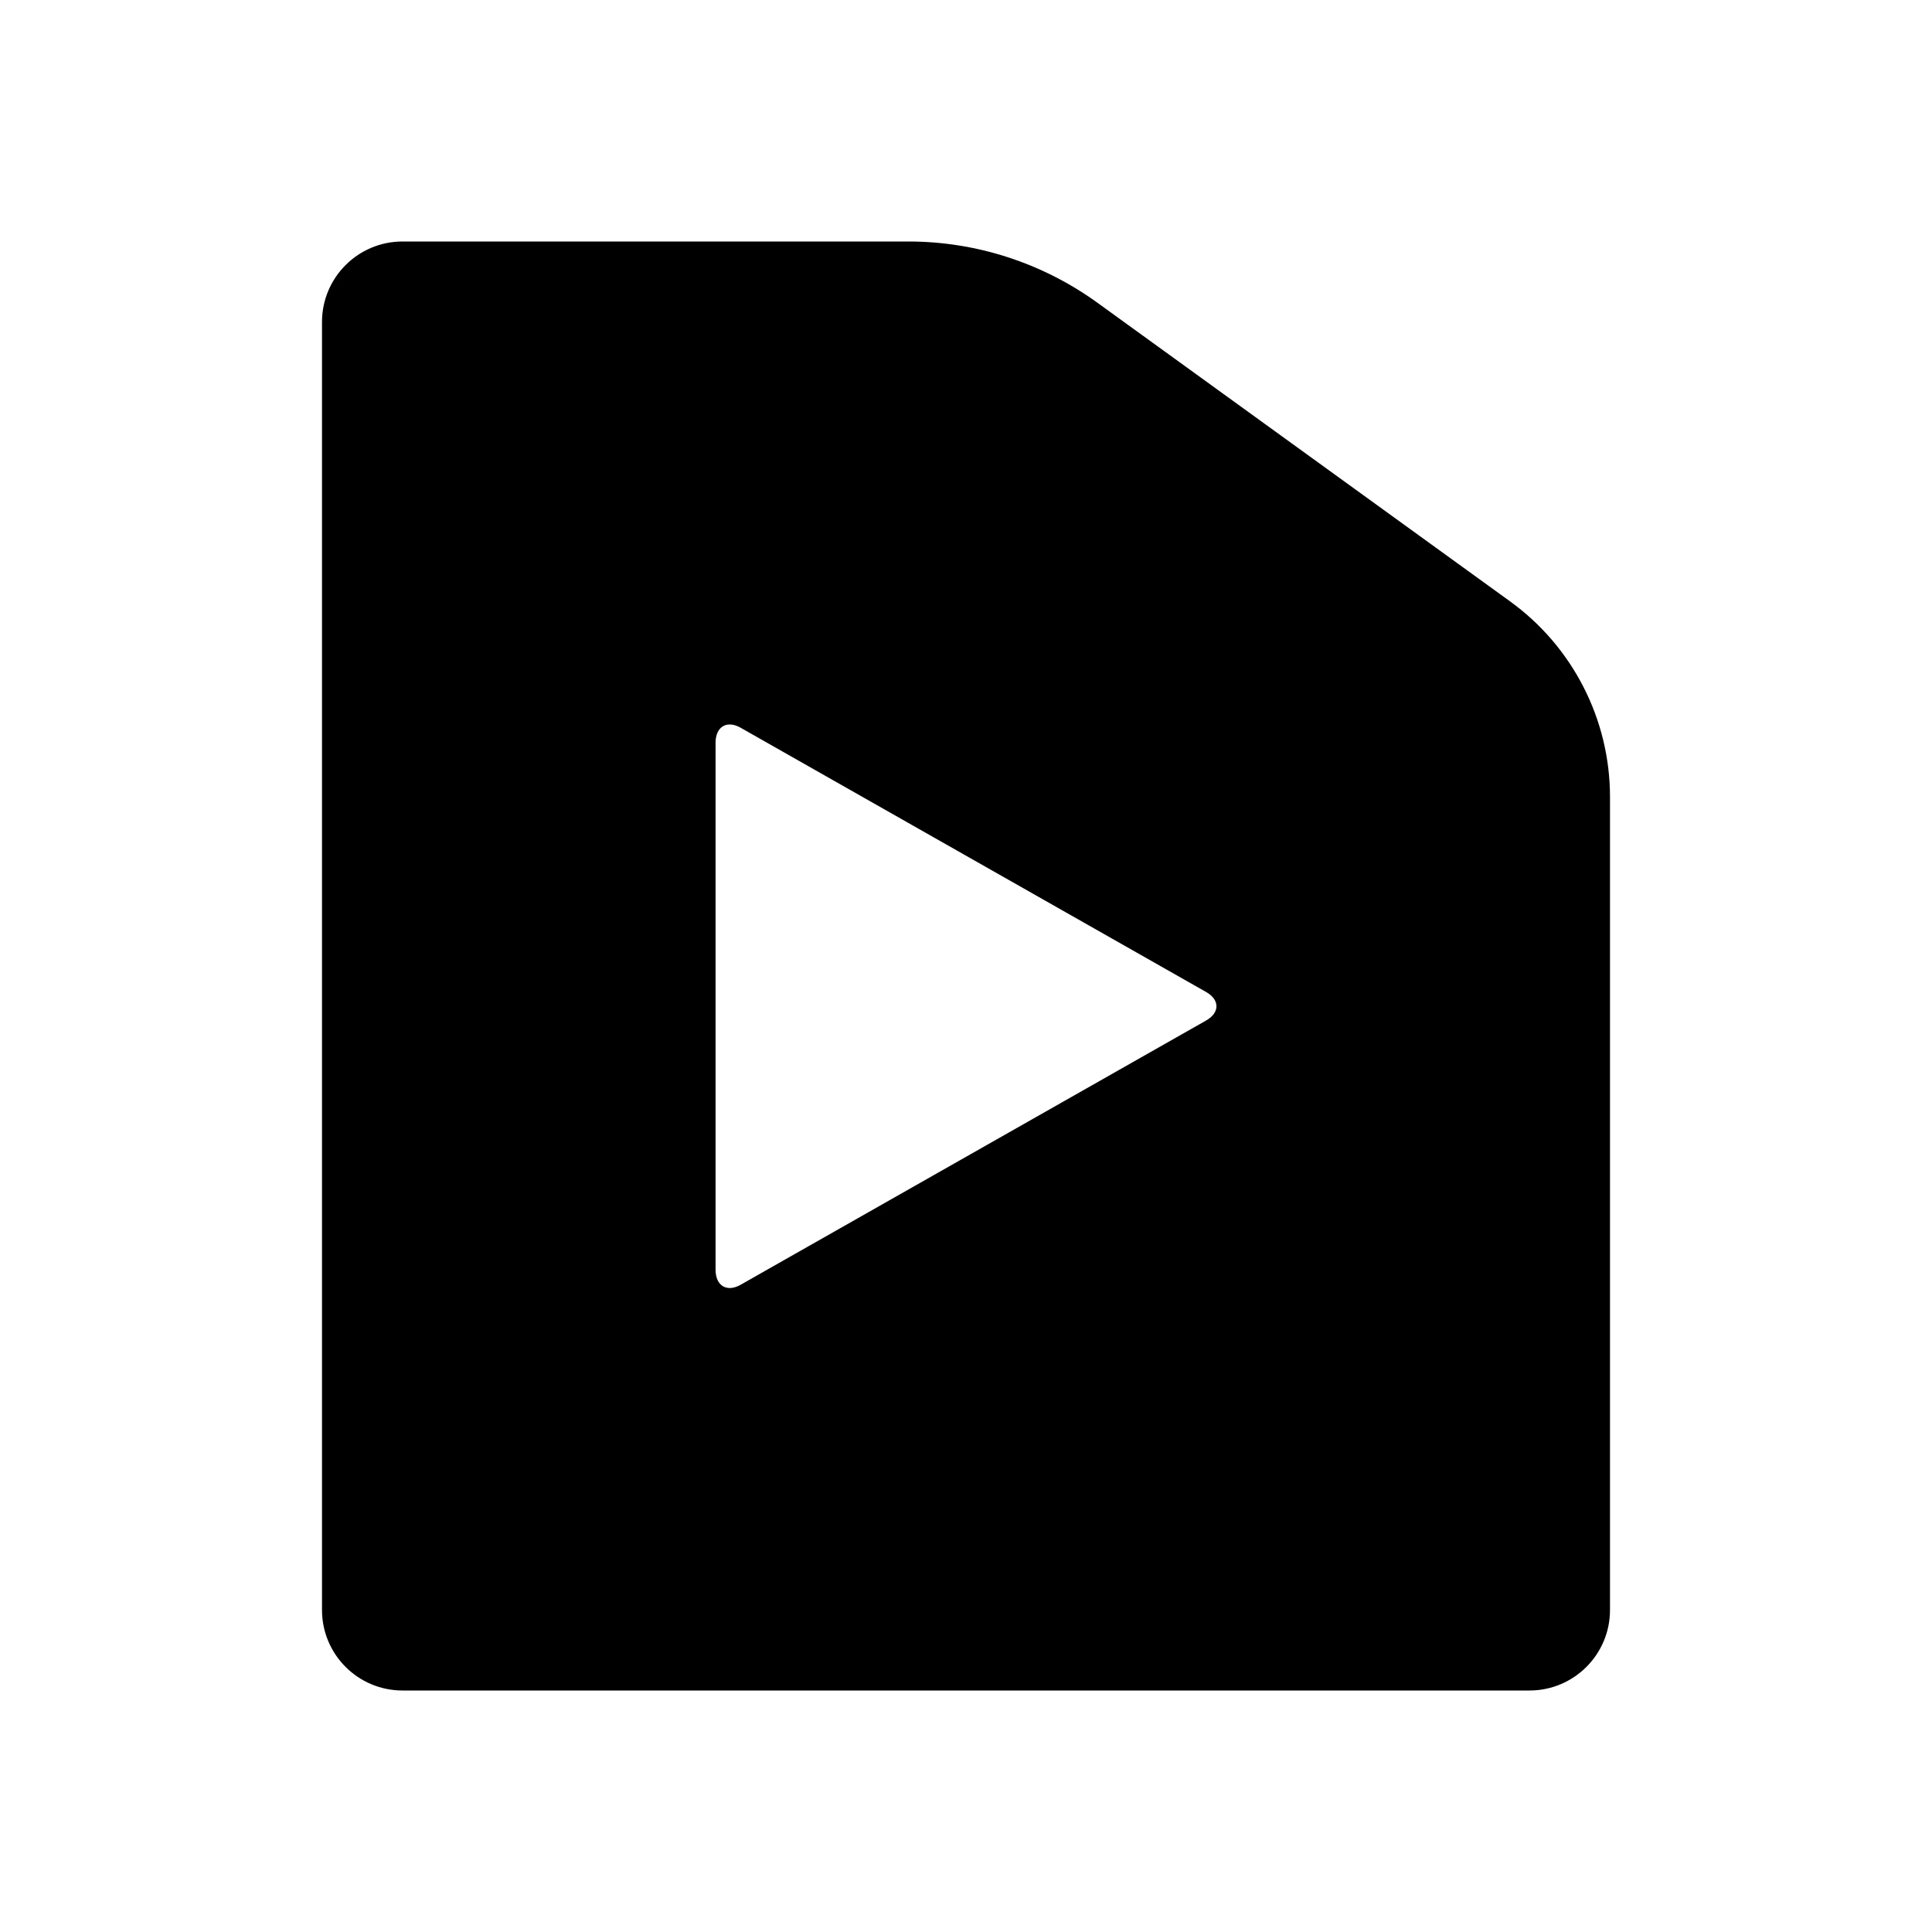
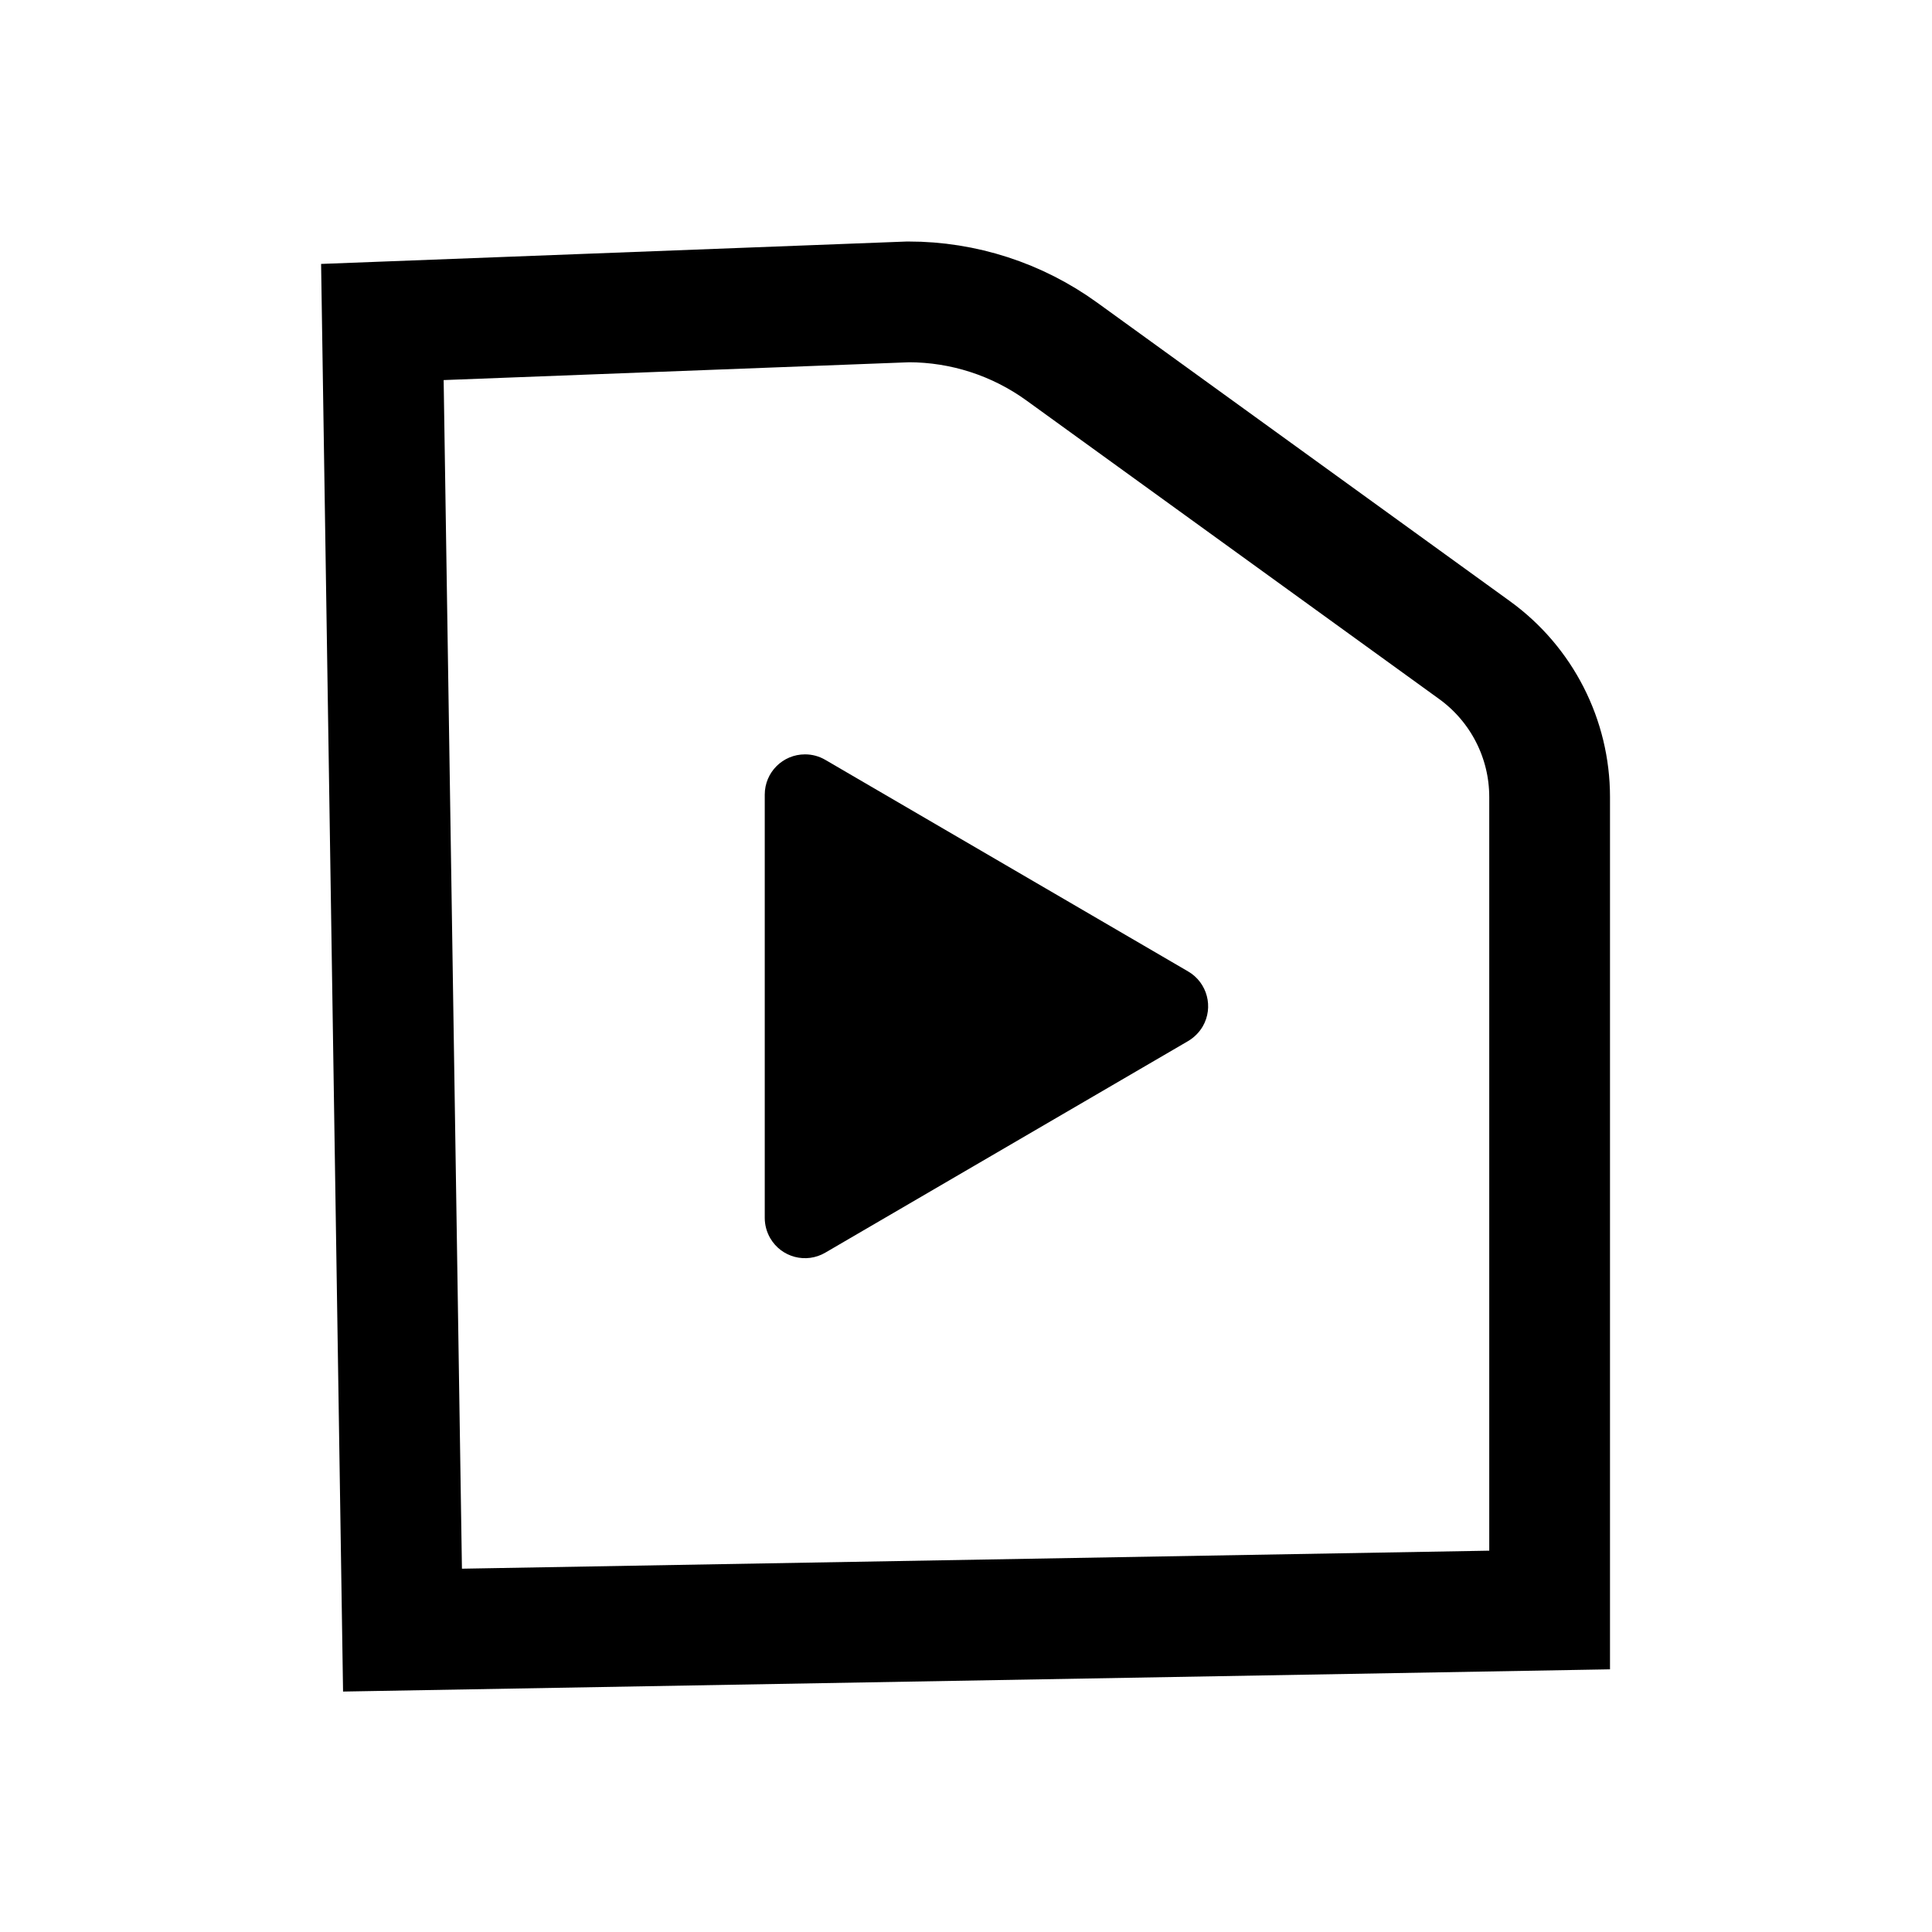
<svg xmlns="http://www.w3.org/2000/svg" width="24px" height="24px" viewBox="0 0 24 24" version="1.1">
  <g id="player-/-file" stroke="none" stroke-width="1" fill="none" fill-rule="evenodd">
-     <path d="M11.285,3 C12.127,3 12.947,3.266 13.63,3.759 L18.758,7.47 C19.538,8.034 20,8.938 20,9.9 L20,20 C20,20.552 19.552,21 19,21 L5,21 C4.448,21 4,20.552 4,20 L4,4 C4,3.448 4.448,3 5,3 L11.285,3 Z M9.2,9.04 C9.029,8.943 8.889,9.027 8.889,9.227 L8.889,15.773 C8.889,15.973 9.029,16.057 9.2,15.96 L14.983,12.677 C15.154,12.58 15.154,12.42 14.983,12.323 Z" id="Combined-Shape" fill="#000000" />
+     <path d="M11.285,3.75 C11.969,3.75 12.636,3.966 13.19,4.367 L18.319,8.077 C18.904,8.501 19.25,9.179 19.25,9.9 L19.25,20 L5,20.25 L4.75,4 Z" id="Rectangle-Copy-3" stroke="#000000" stroke-width="1.5" />
+     <path d="M12.932,10.24 L15.561,14.748 C15.701,14.987 15.62,15.293 15.381,15.432 C15.305,15.476 15.218,15.5 15.129,15.5 L9.871,15.5 C9.594,15.5 9.371,15.276 9.371,15 C9.371,14.911 9.394,14.825 9.439,14.748 L12.068,10.24 C12.207,10.002 12.513,9.921 12.752,10.06 C12.826,10.104 12.888,10.166 12.932,10.24 Z" id="rr" fill="#000000" transform="translate(12.5, 12.5) rotate(90) translate(-12.5, -12.5)" />
  </g>
</svg>
